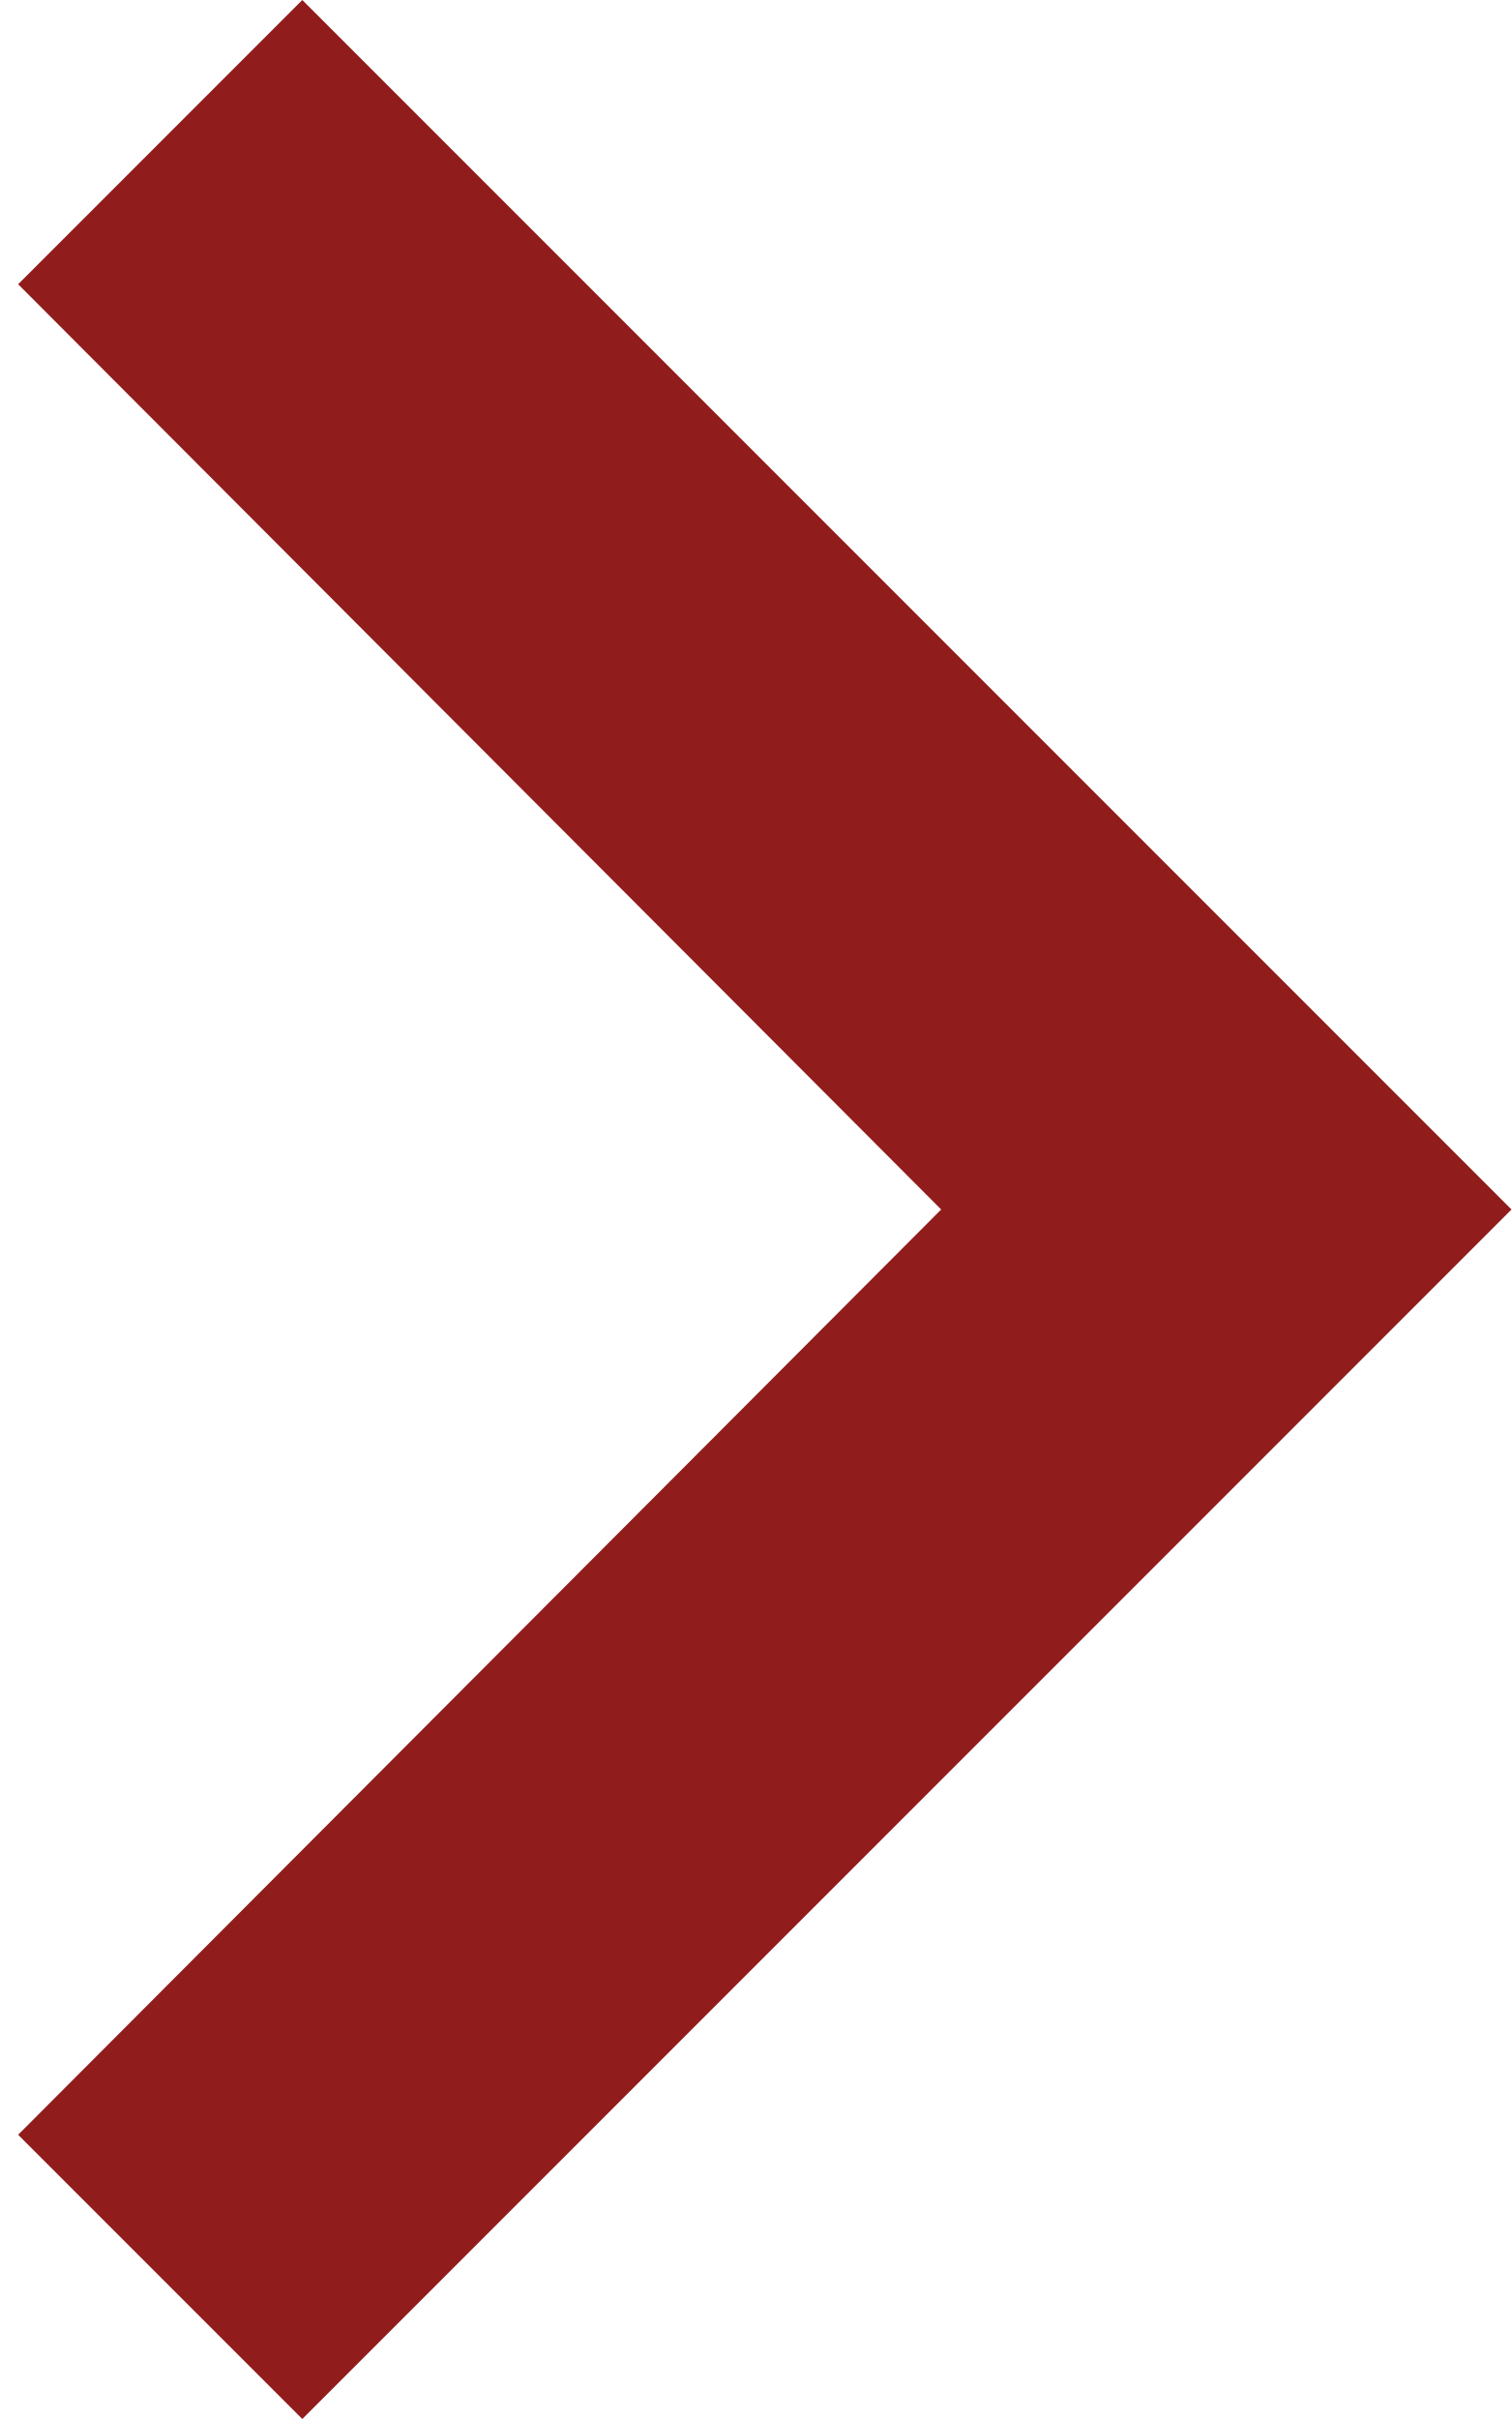
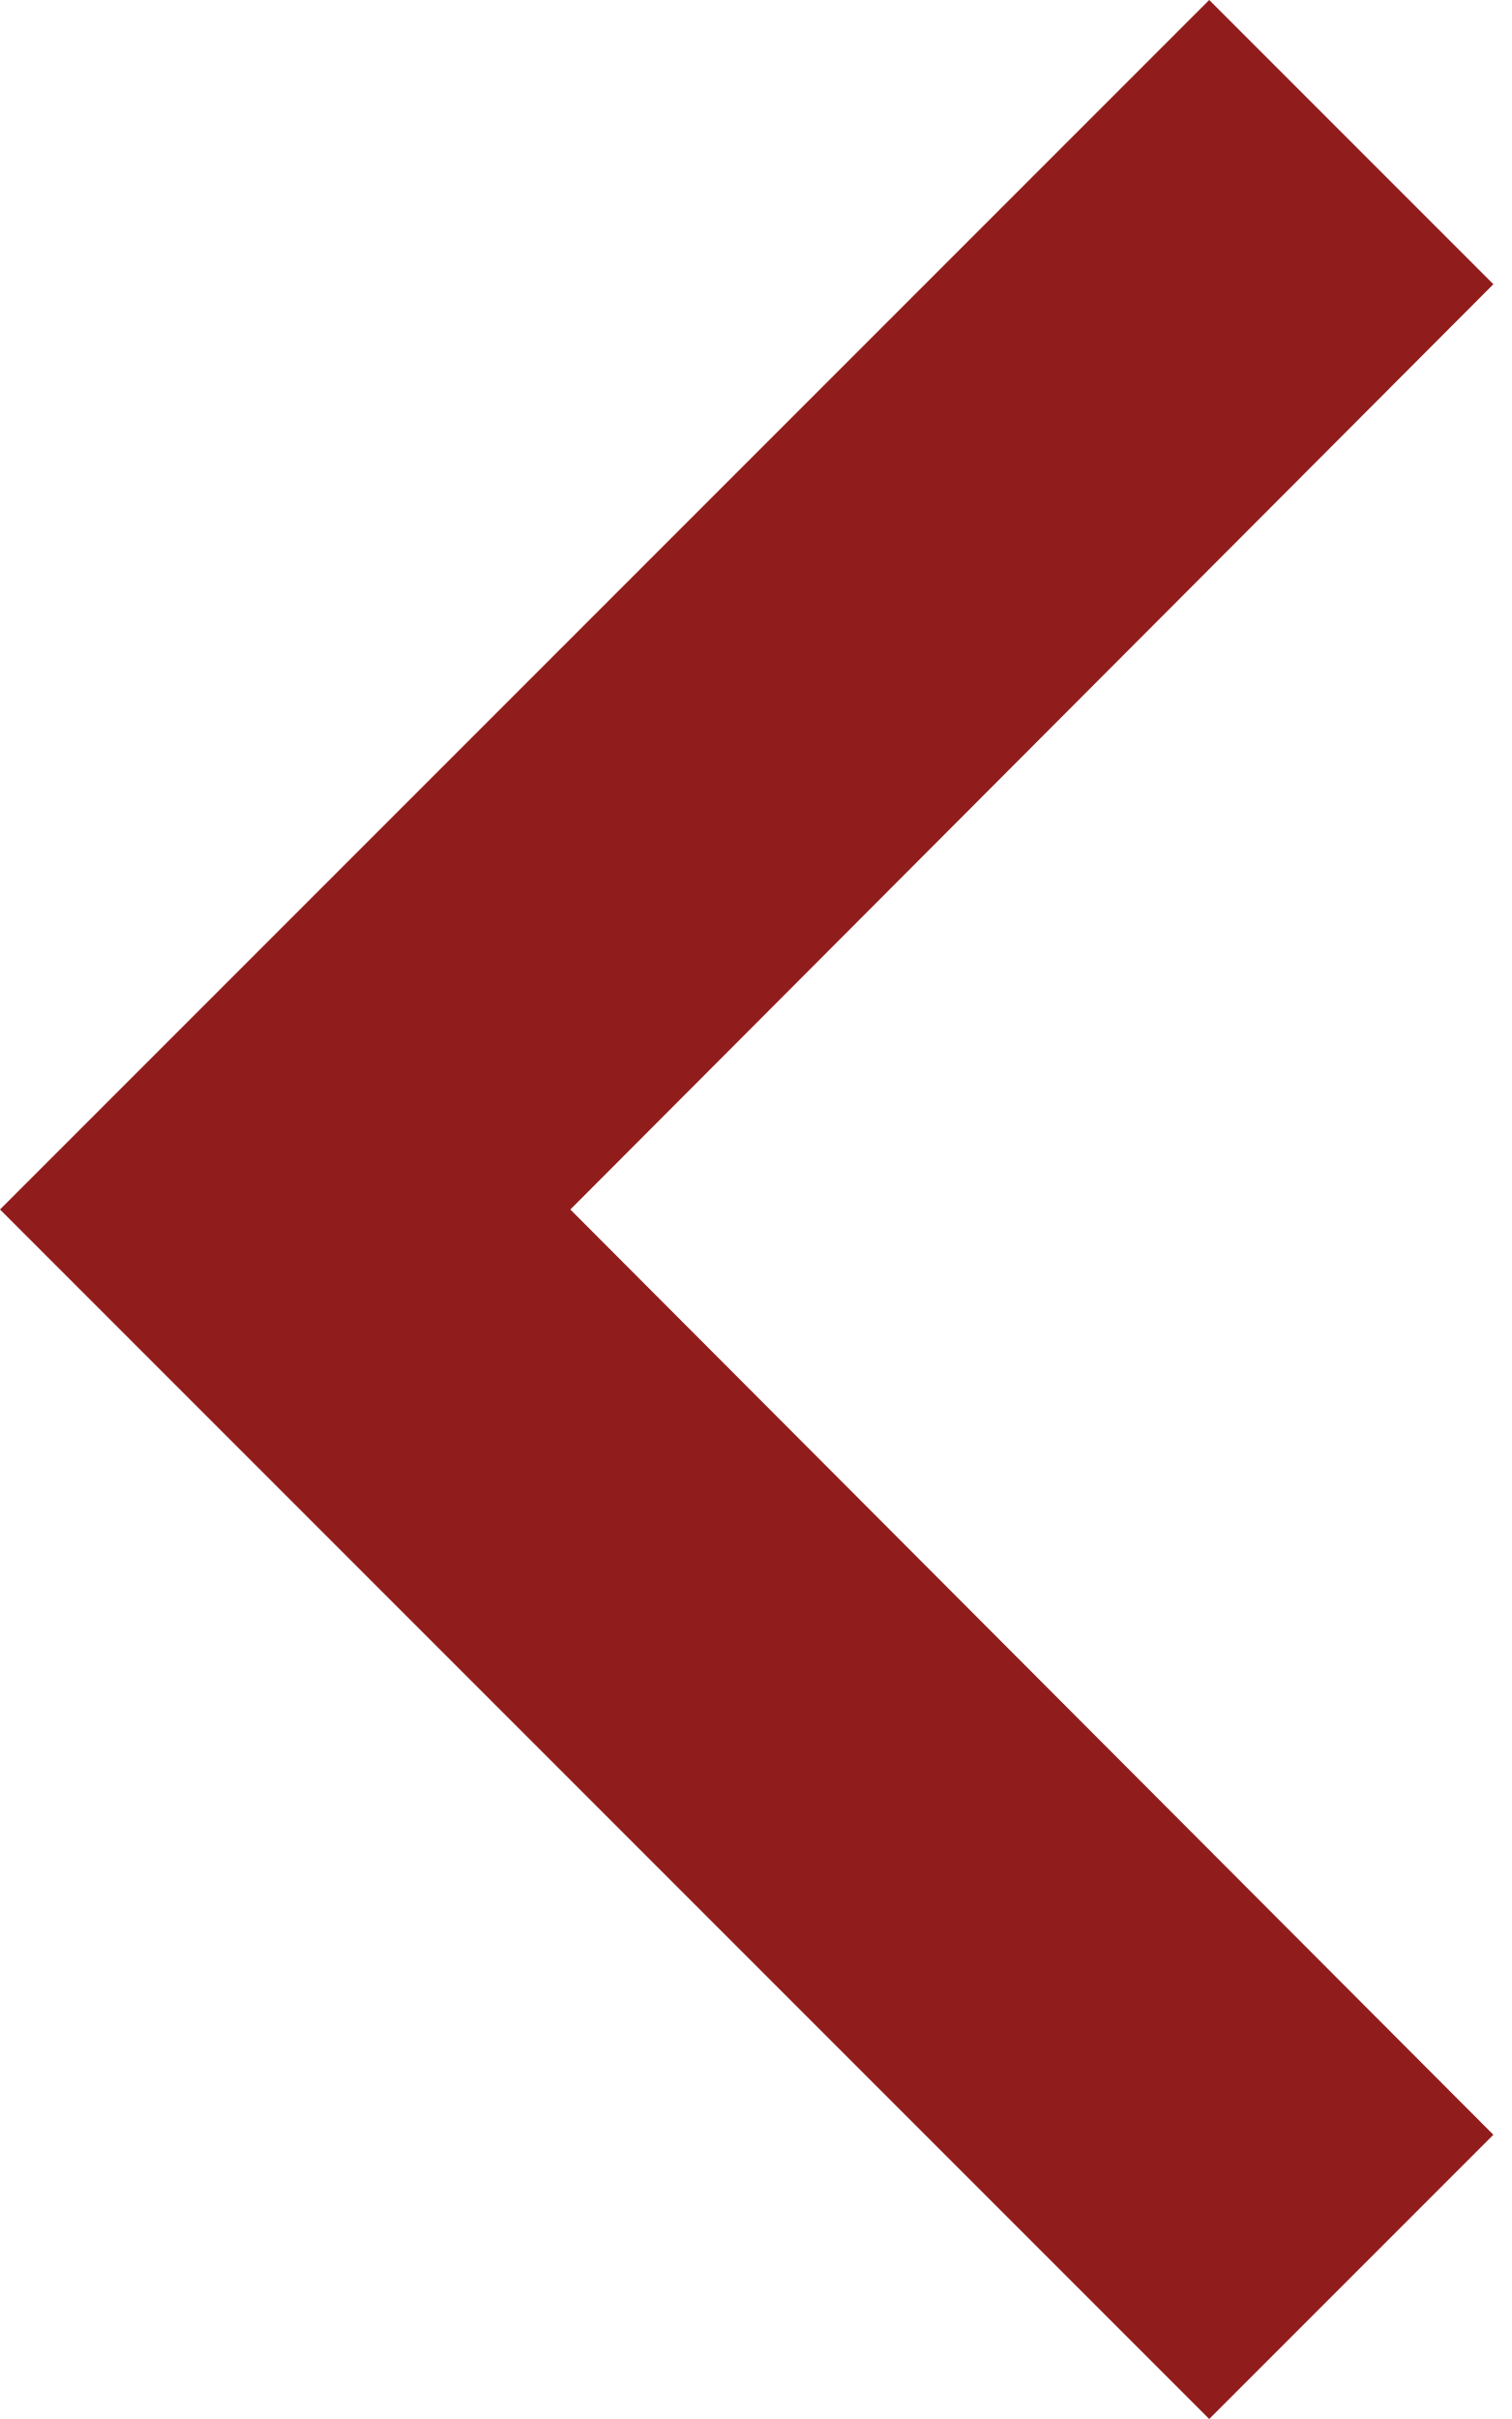
<svg xmlns="http://www.w3.org/2000/svg" width="30" height="48" viewBox="0 0 30 48" fill="none">
-   <path d="M0.36 5.64L18.68 24L0.36 42.36L6 48L30 24L6 3.88195e-06L0.36 5.64Z" fill="#911C1C" />
+   <path d="M29.64 42.36L11.32 24L29.64 5.64L24 -2.46532e-07L-0 24L24 48L29.64 42.36Z" fill="#911C1C" />
</svg>
